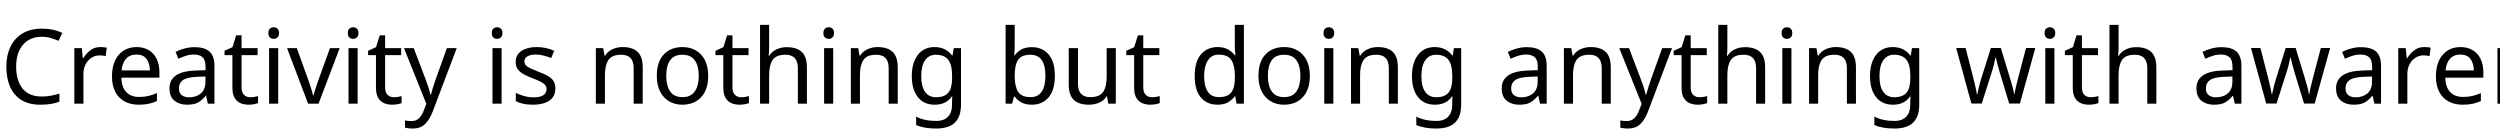
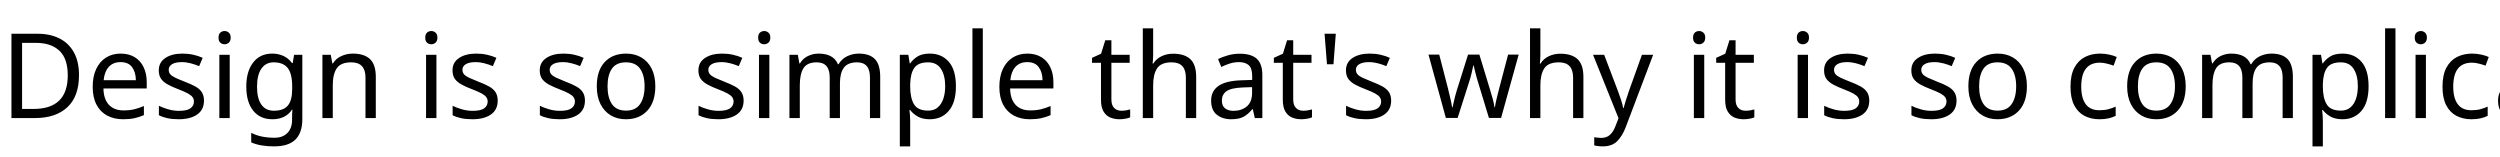
- <svg xmlns="http://www.w3.org/2000/svg" width="820" height="45" viewBox="0 0 820 45">
+ <svg xmlns="http://www.w3.org/2000/svg" width="720" height="45" viewBox="0 0 720 45">
  <text id="webcreativity" transform="translate(0 34)" font-size="34" font-family="Sylfaen">
-     <tspan x="0" y="0">Creativity is nothing but doing anything with awareness .</tspan>
+     <tspan x="0" y="0">Design is so simple that's why it is so complicated .</tspan>
  </text>
</svg>
